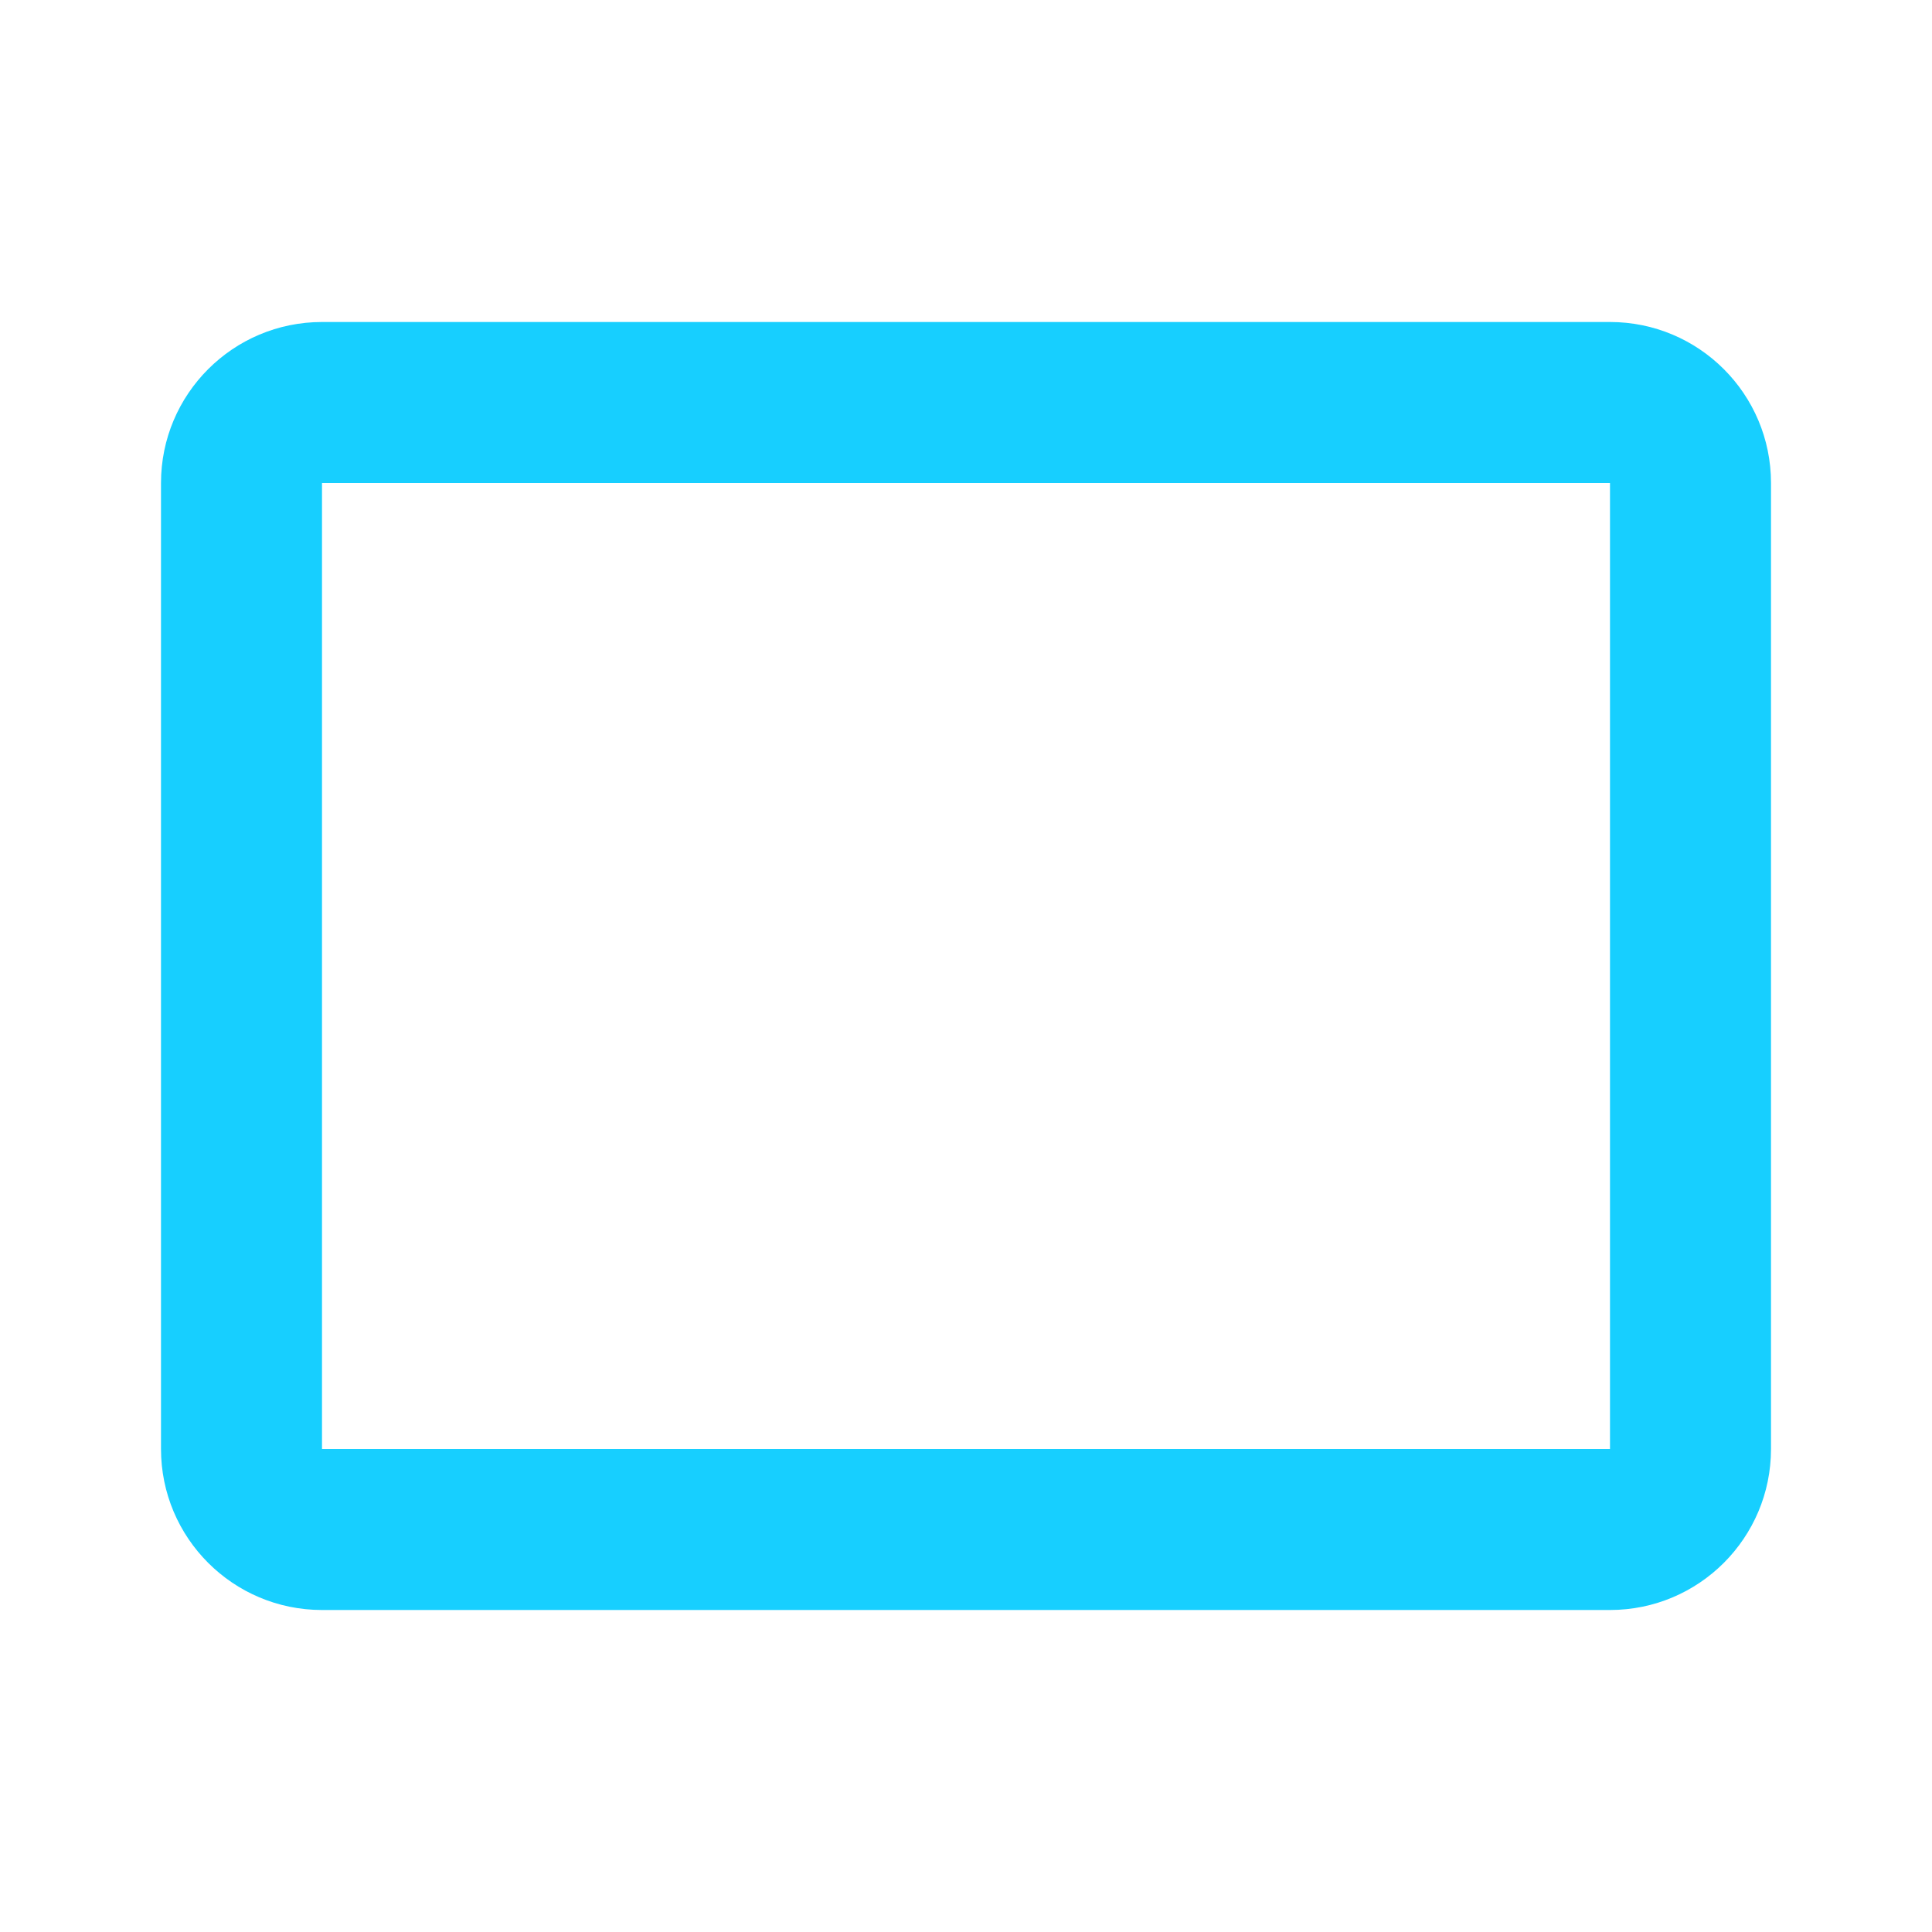
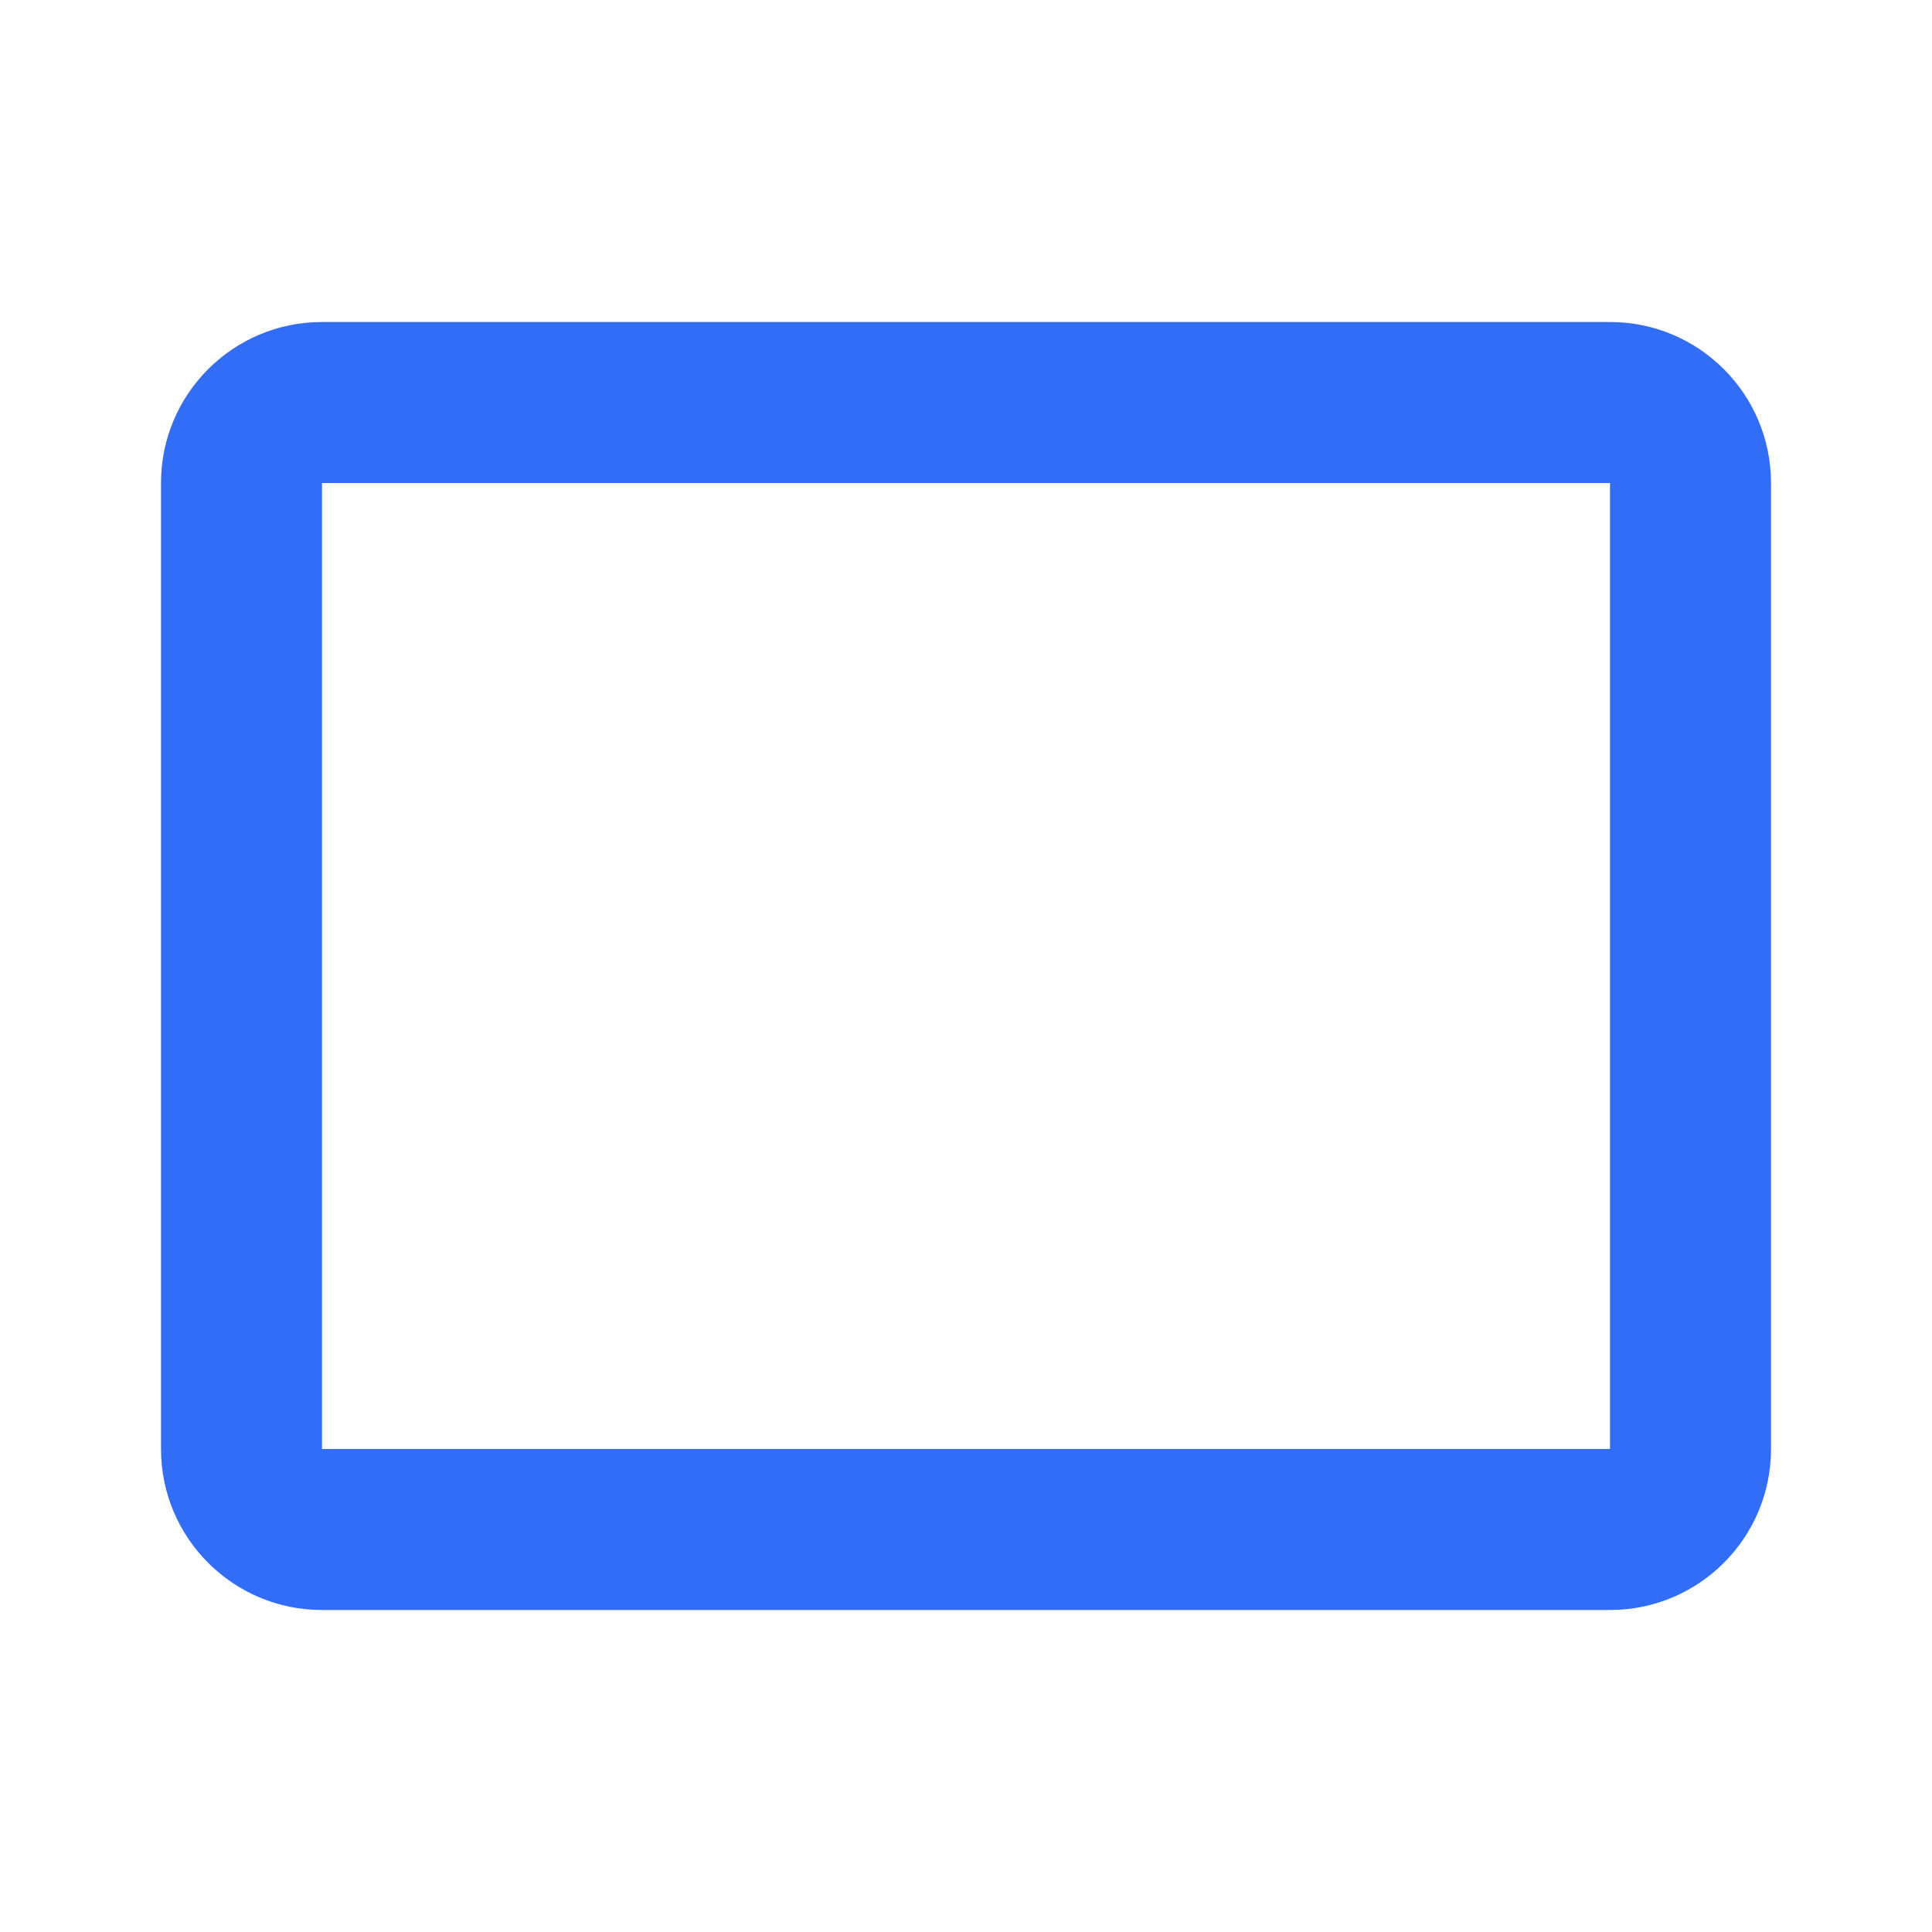
<svg xmlns="http://www.w3.org/2000/svg" width="24" height="24" viewBox="0 0 24 24">
-   <path fill="#17CFFF" d="M20 20H4a2 2 0 0 1-2-2V6a2 2 0 0 1 2-2h16a2 2 0 0 1 2 2v12a2 2 0 0 1-2 2M4 6v12h16V6z" />
+   <path fill="#326DF7" d="M20 20H4a2 2 0 0 1-2-2V6a2 2 0 0 1 2-2h16a2 2 0 0 1 2 2v12a2 2 0 0 1-2 2M4 6v12h16V6z" />
</svg>
